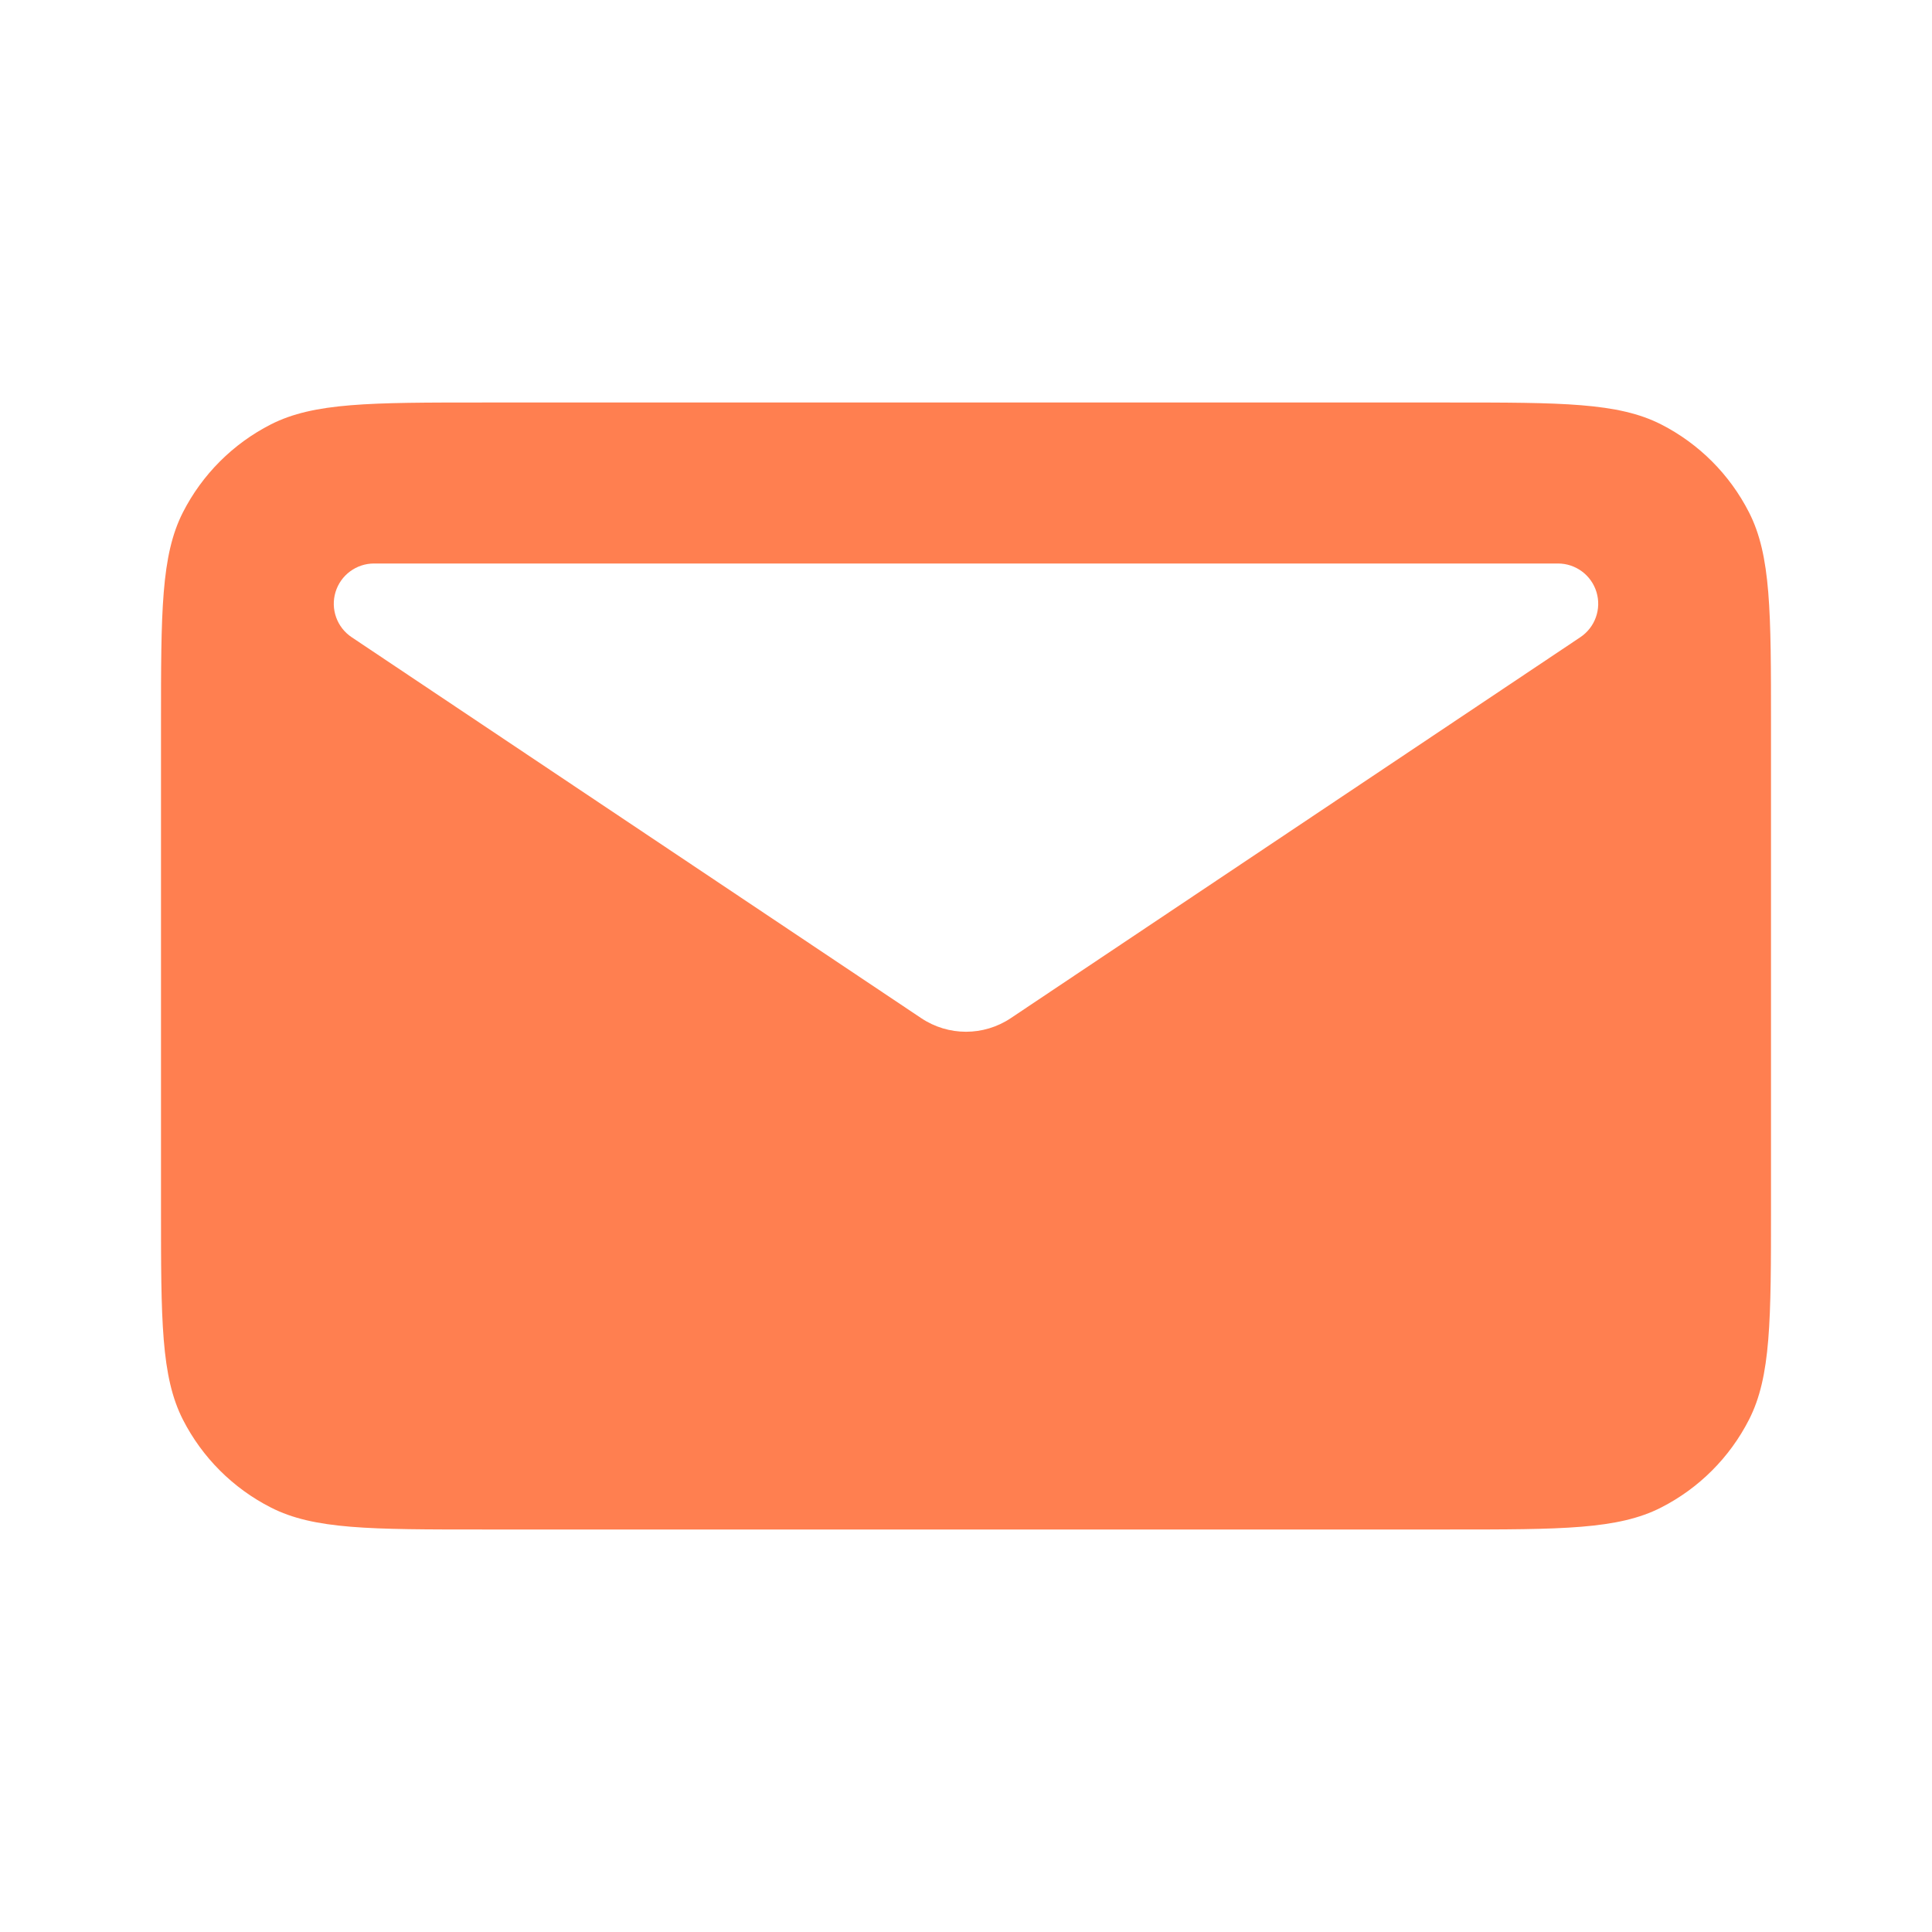
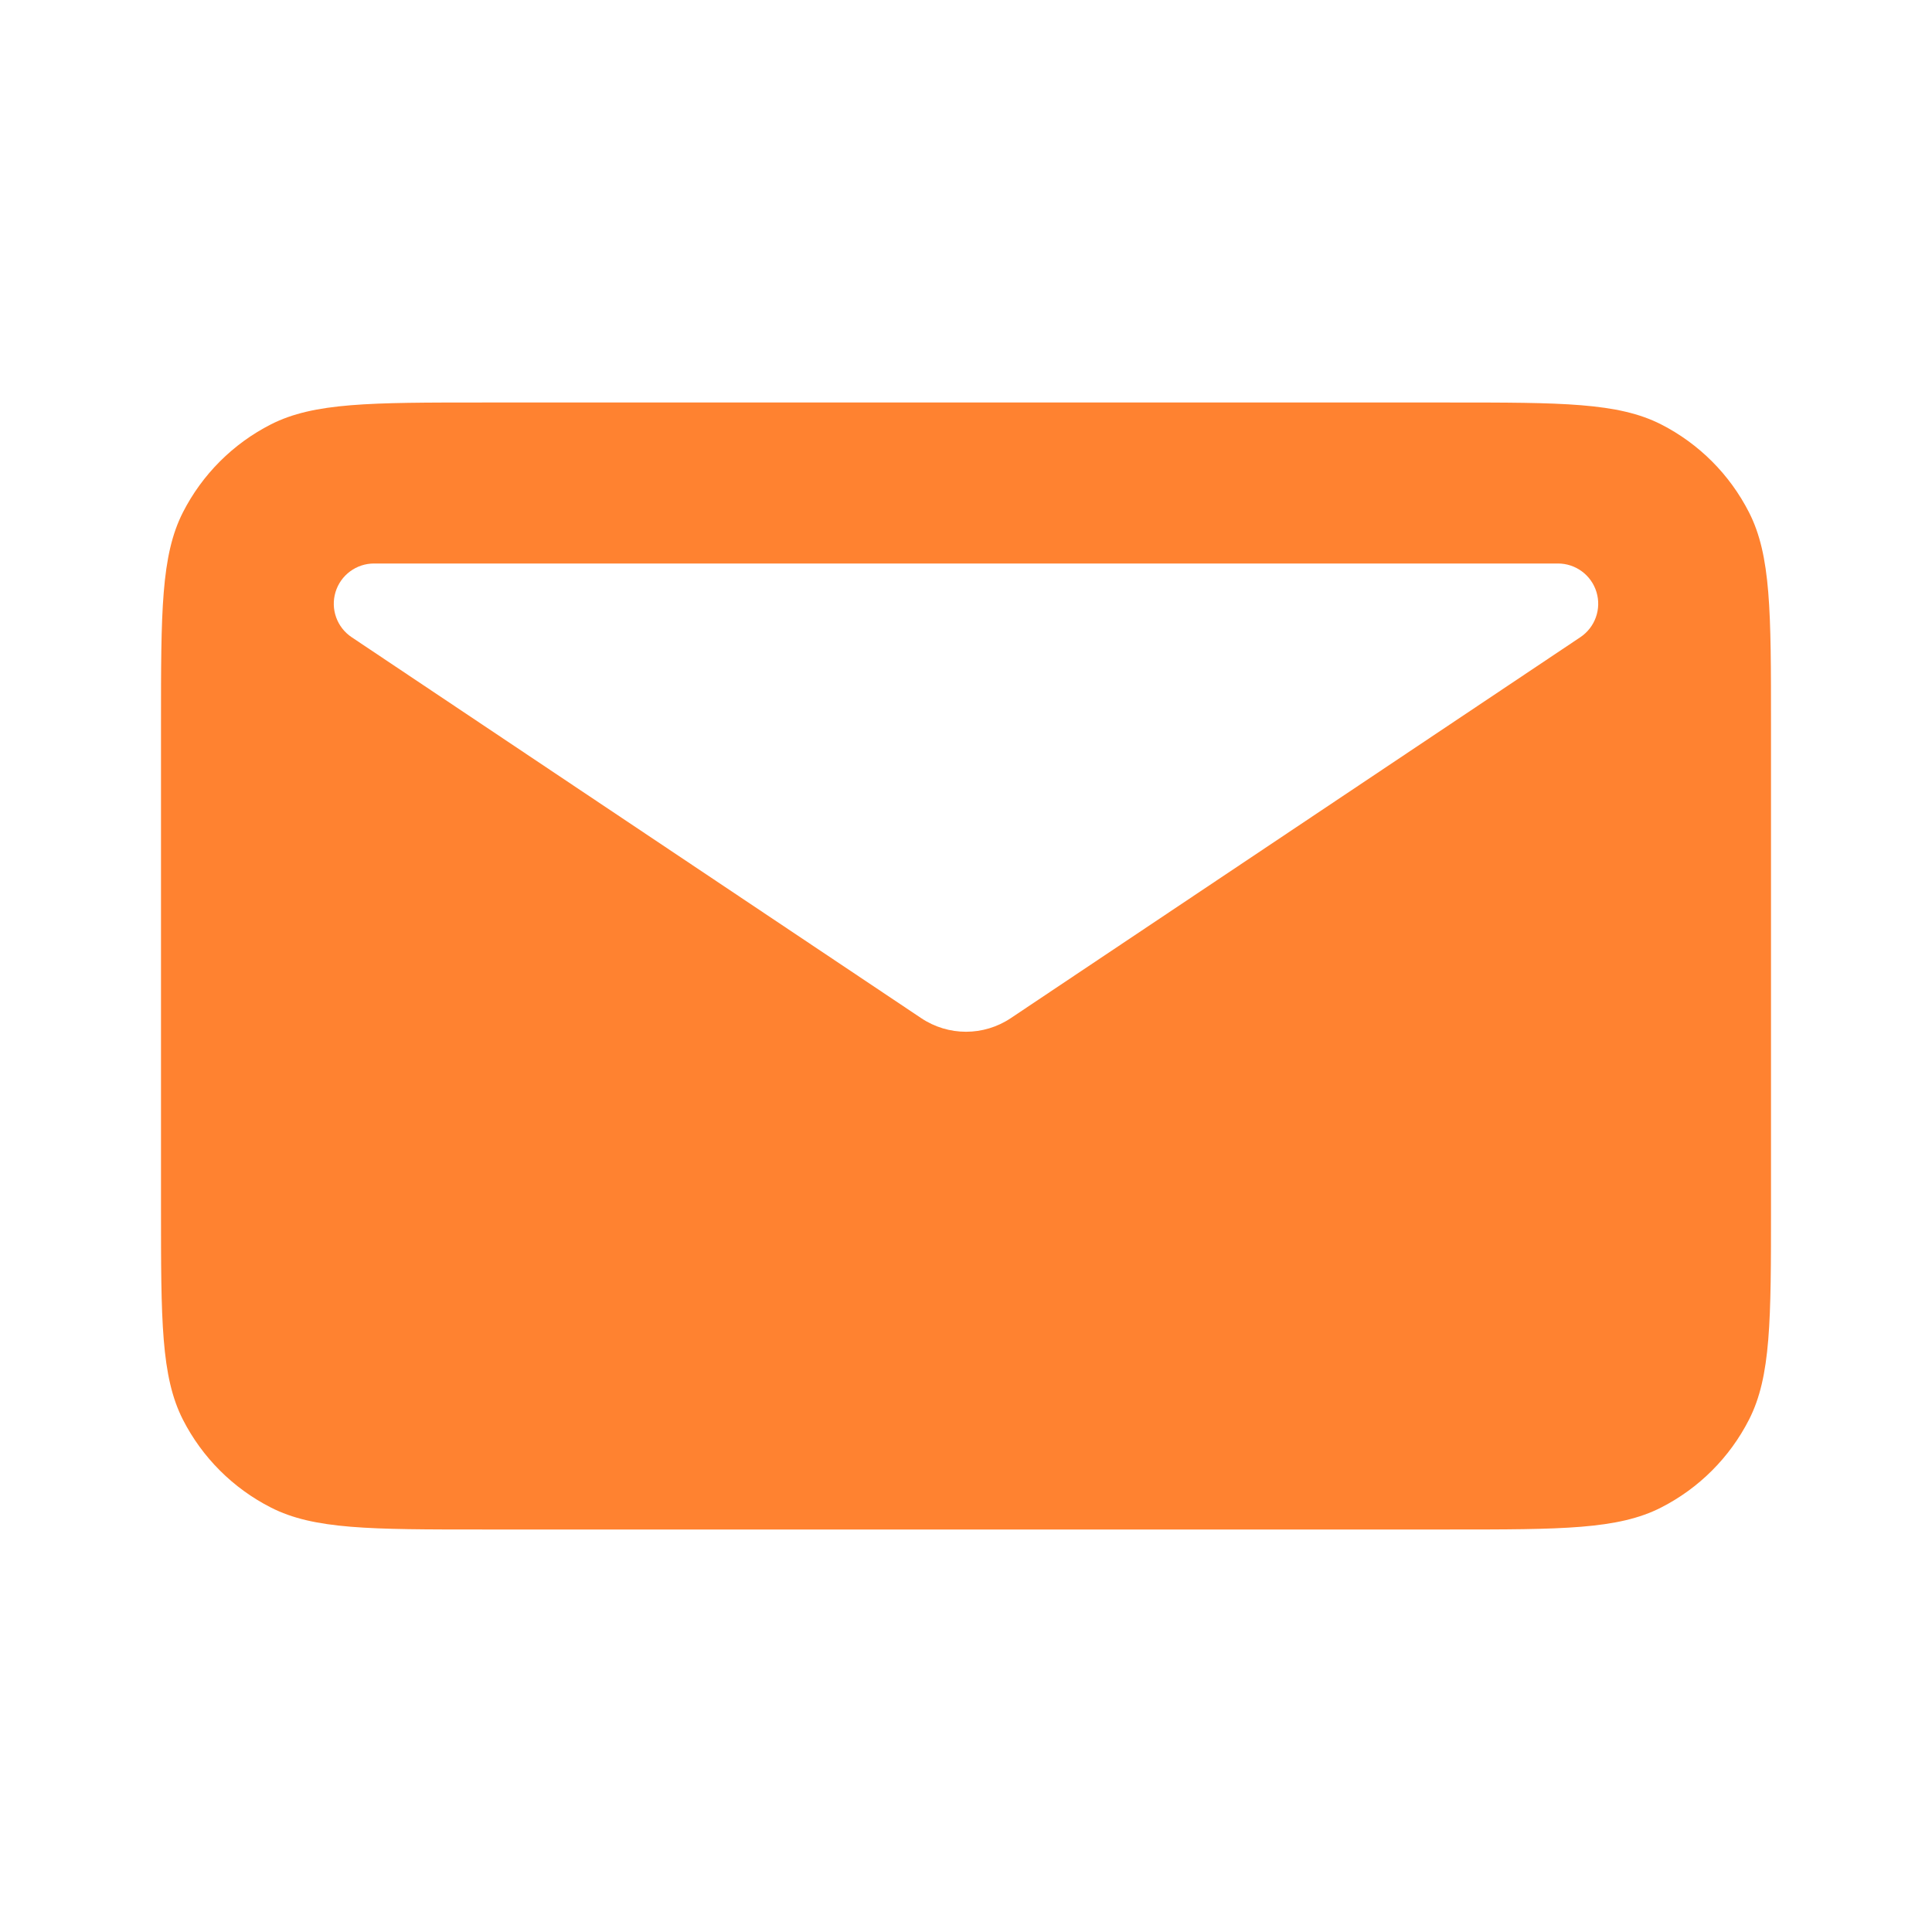
<svg xmlns="http://www.w3.org/2000/svg" width="50px" height="50px" viewBox="0 0 24 24" fill="none">
-   <path fill-rule="evenodd" clip-rule="evenodd" d="M2.272 6.365C2 6.9 2 7.6 2 9v6c0 1.4 0 2.1.272 2.635a2.5 2.5 0 0 0 1.093 1.092C3.9 19 4.6 19 6 19h12c1.4 0 2.1 0 2.635-.273a2.5 2.5 0 0 0 1.092-1.092C22 17.1 22 16.4 22 15V9c0-1.4 0-2.1-.273-2.635a2.5 2.5 0 0 0-1.092-1.093C20.1 5 19.4 5 18 5H6c-1.4 0-2.1 0-2.635.272a2.5 2.5 0 0 0-1.093 1.093zM4.647 7h14.706a.5.5 0 0 1 .278.916l-7.075 4.732a1 1 0 0 1-1.112 0L4.369 7.916A.5.5 0 0 1 4.647 7z" fill="#ff7f50" />
+   <path fill-rule="evenodd" clip-rule="evenodd" d="M2.272 6.365C2 6.9 2 7.6 2 9v6c0 1.4 0 2.1.272 2.635a2.5 2.5 0 0 0 1.093 1.092C3.9 19 4.6 19 6 19h12c1.4 0 2.1 0 2.635-.273a2.5 2.5 0 0 0 1.092-1.092C22 17.1 22 16.4 22 15V9c0-1.4 0-2.1-.273-2.635a2.5 2.5 0 0 0-1.092-1.093C20.1 5 19.4 5 18 5H6c-1.4 0-2.1 0-2.635.272a2.5 2.5 0 0 0-1.093 1.093zM4.647 7h14.706a.5.5 0 0 1 .278.916l-7.075 4.732a1 1 0 0 1-1.112 0L4.369 7.916A.5.5 0 0 1 4.647 7z" fill="#ff8230" />
</svg>
